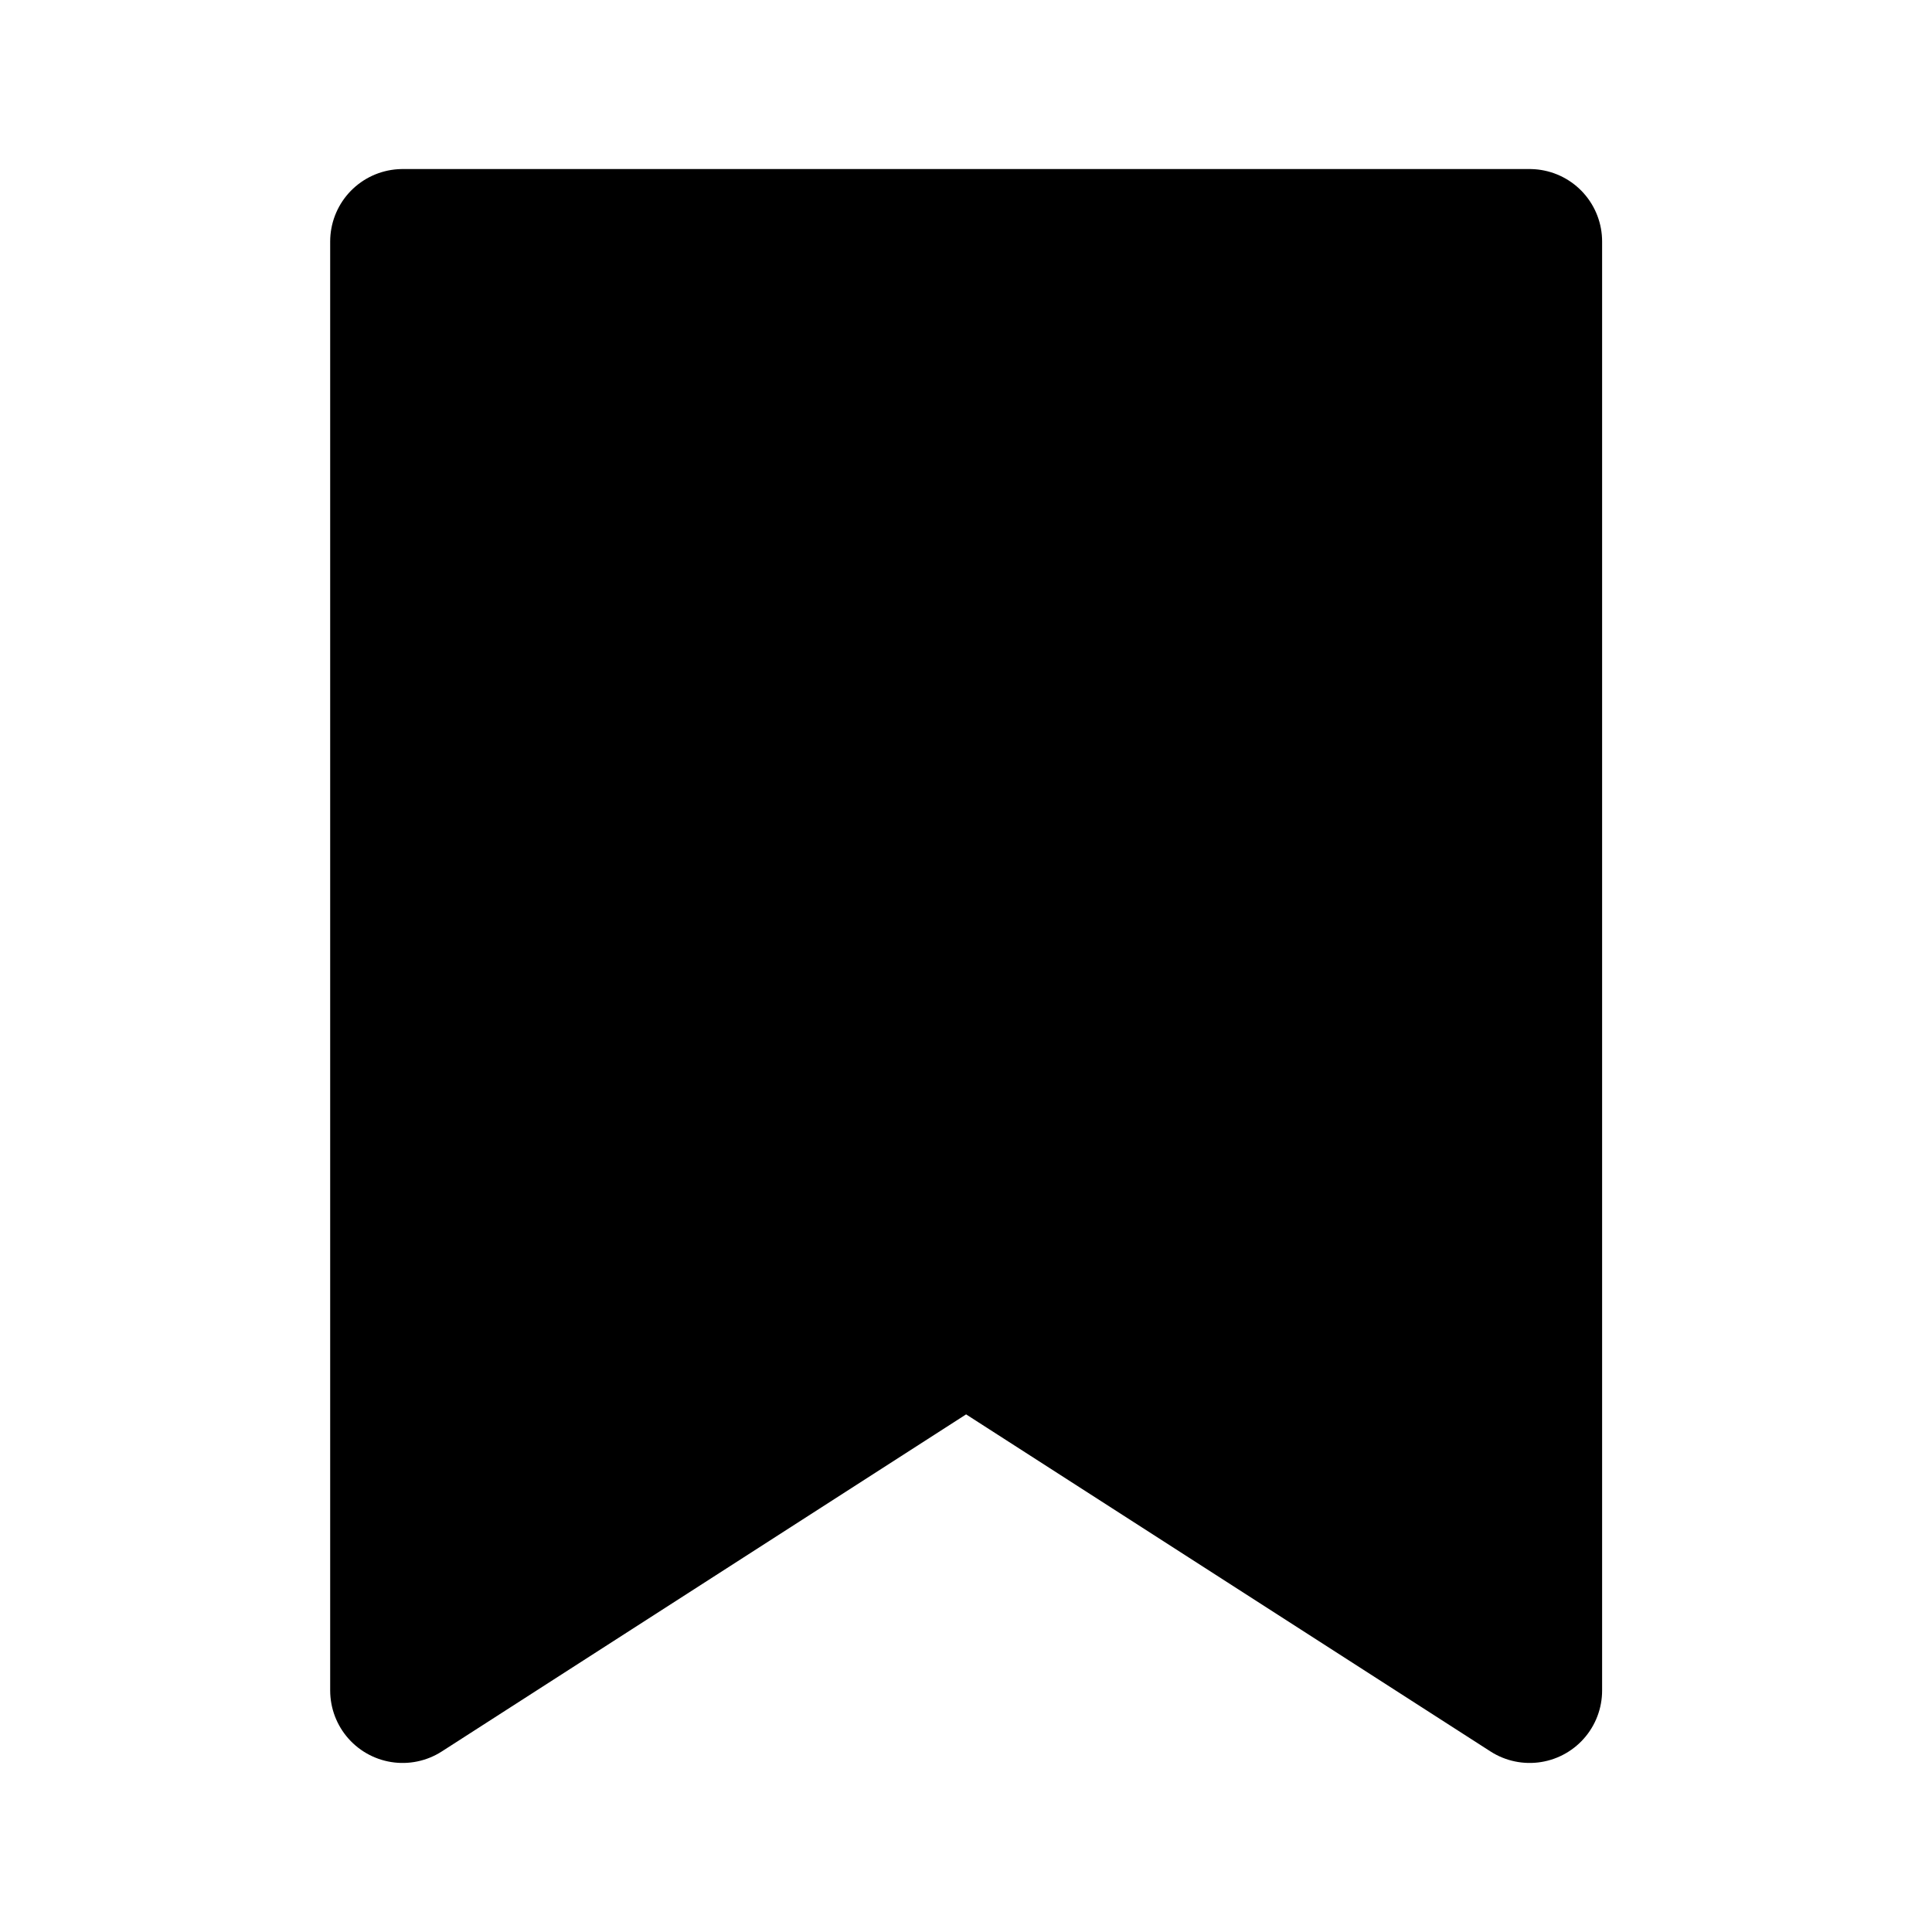
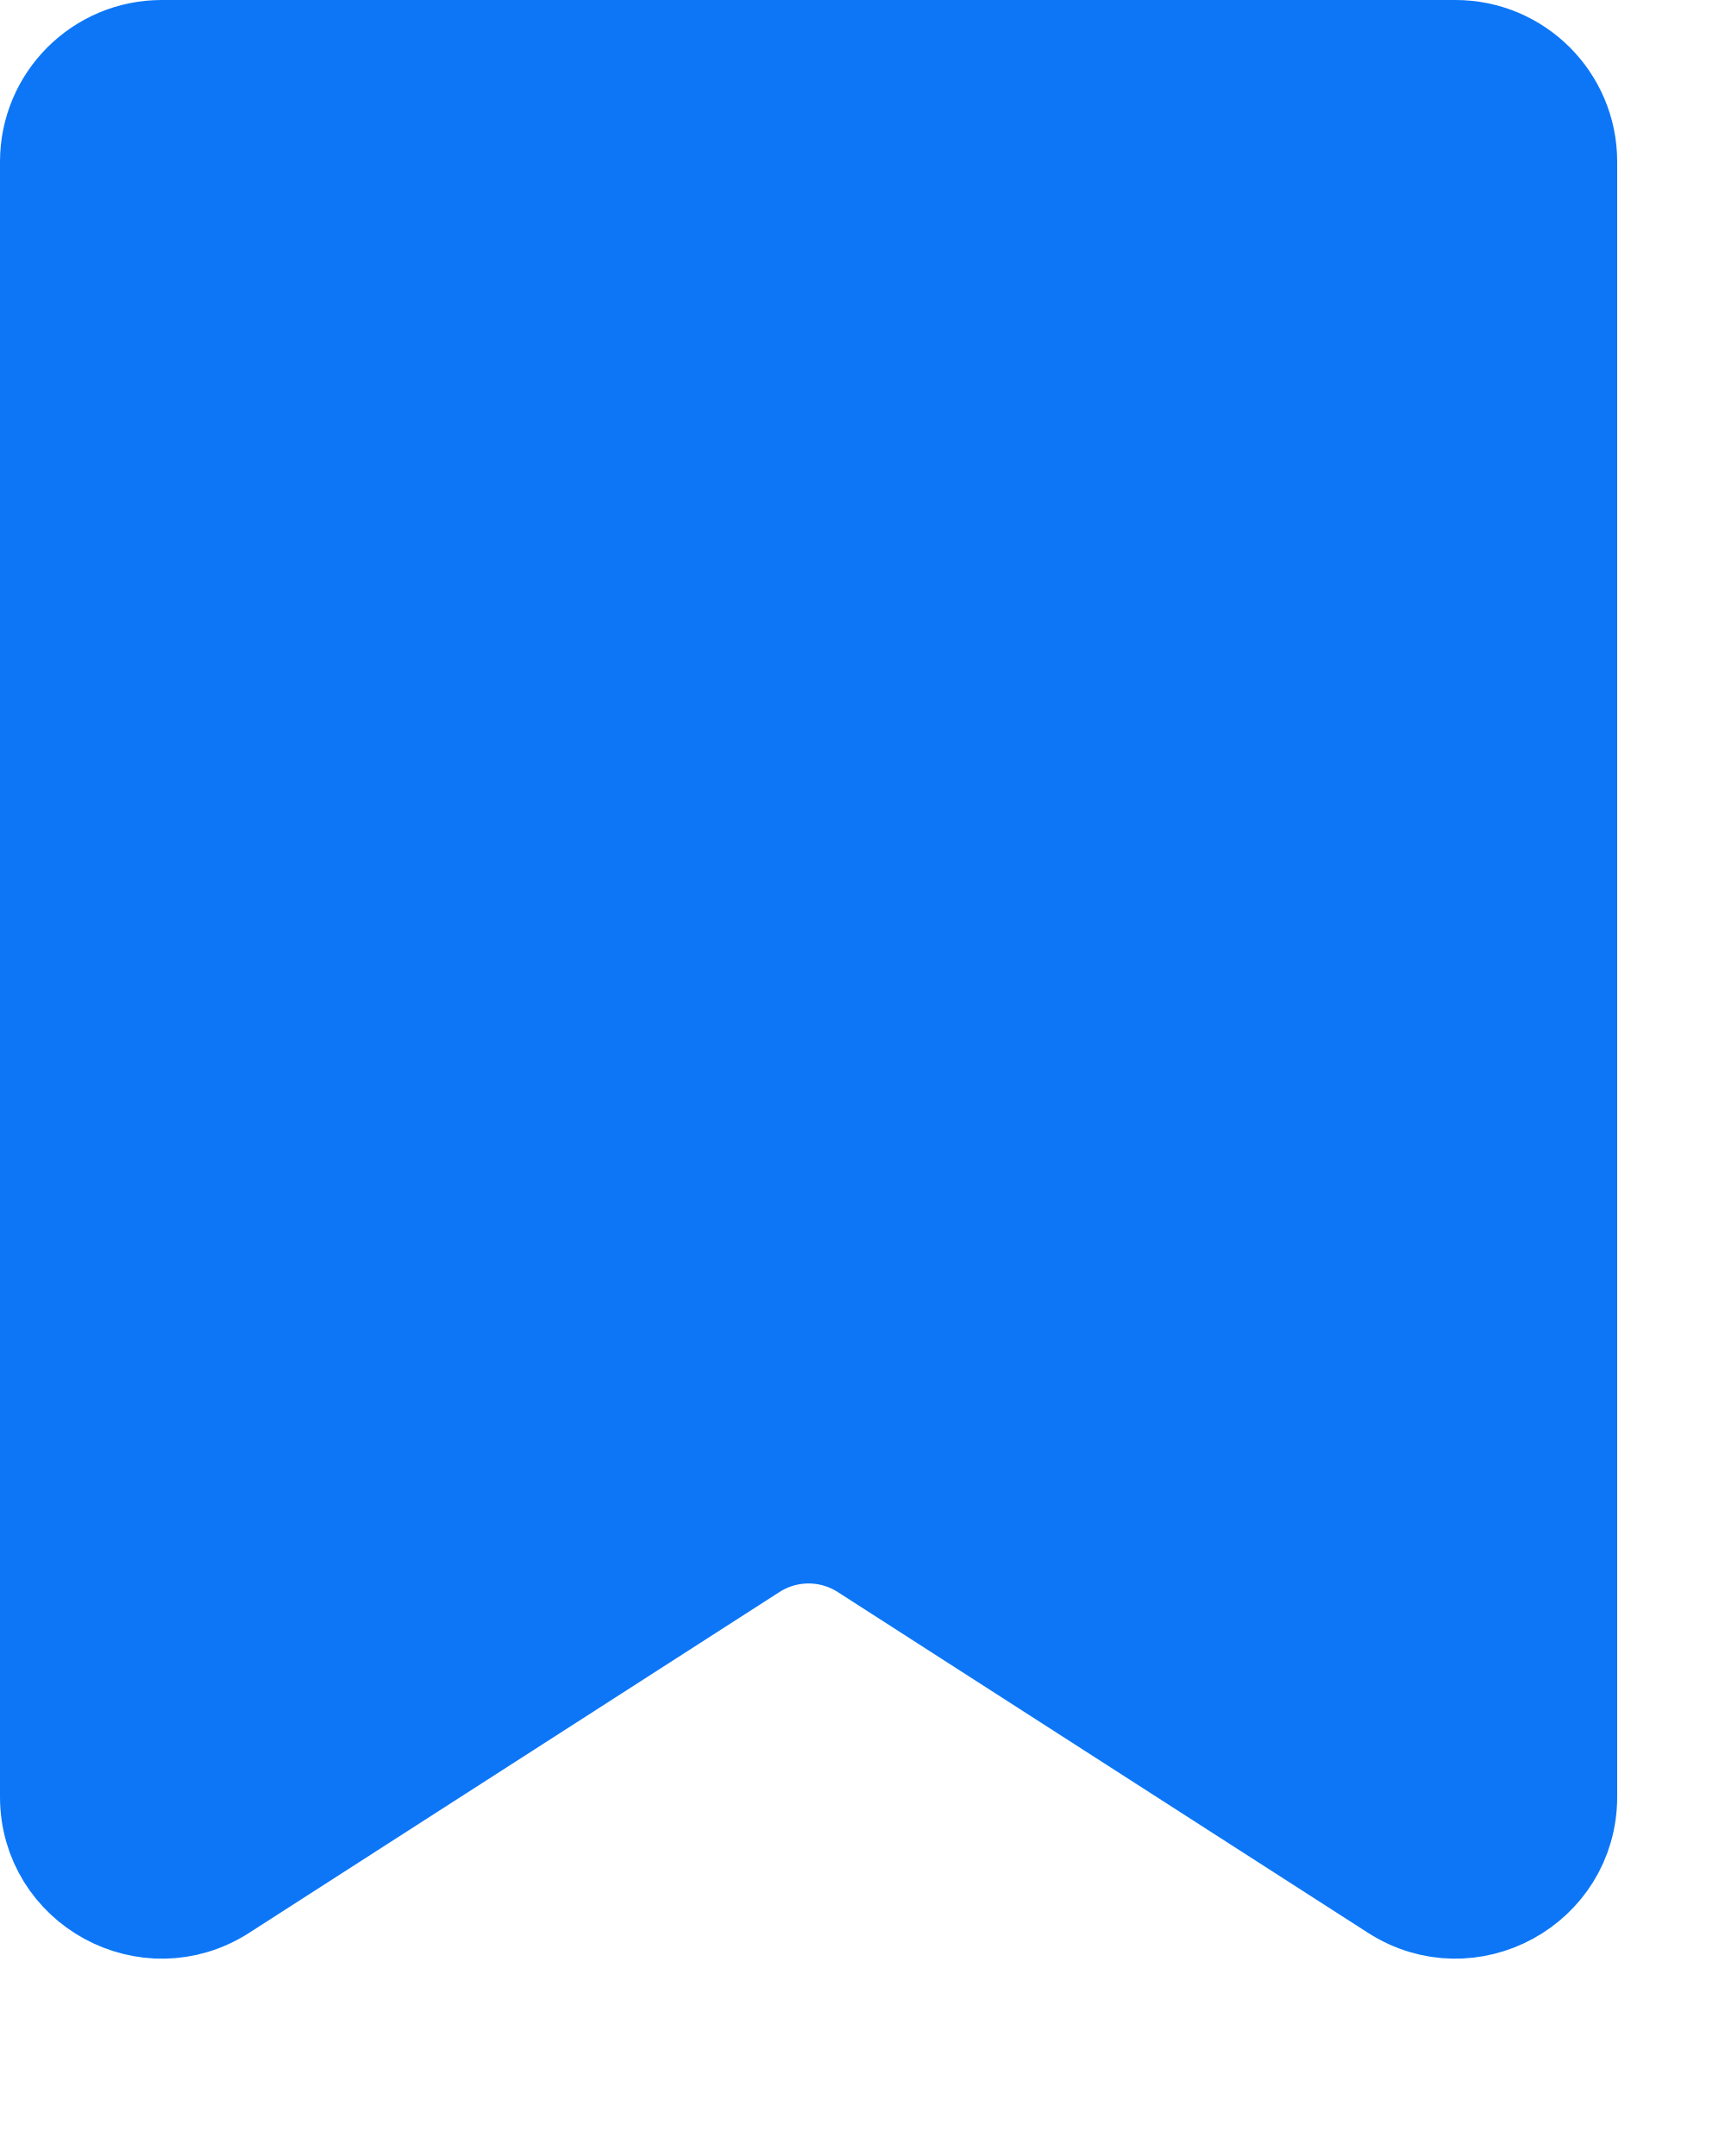
- <svg xmlns="http://www.w3.org/2000/svg" width="20" height="20" viewBox="0 0 20 20" fill="none">
-   <path d="M4.168 2.5H15.835V17.5L10.001 13.75L4.168 17.5V2.5Z" fill="currentColor" stroke="currentColor" stroke-width="1.5" stroke-linecap="round" stroke-linejoin="round" />
+ <svg xmlns="http://www.w3.org/2000/svg" width="16" height="20" viewBox="0 0 16 20" fill="none">
+   <path d="M0.5 1.5C0.5 0.948 0.948 0.5 1.5 0.5H13.5C14.052 0.5 14.5 0.948 14.5 1.5V16.668C14.5 17.459 13.625 17.937 12.959 17.509L8.041 14.348C7.711 14.136 7.289 14.136 6.959 14.348L2.041 17.509C1.375 17.937 0.5 17.459 0.5 16.668V1.5Z" fill="#0C76F7" stroke="#0C76F7" stroke-width="1px" stroke-linecap="round" stroke-linejoin="round" />
</svg>
